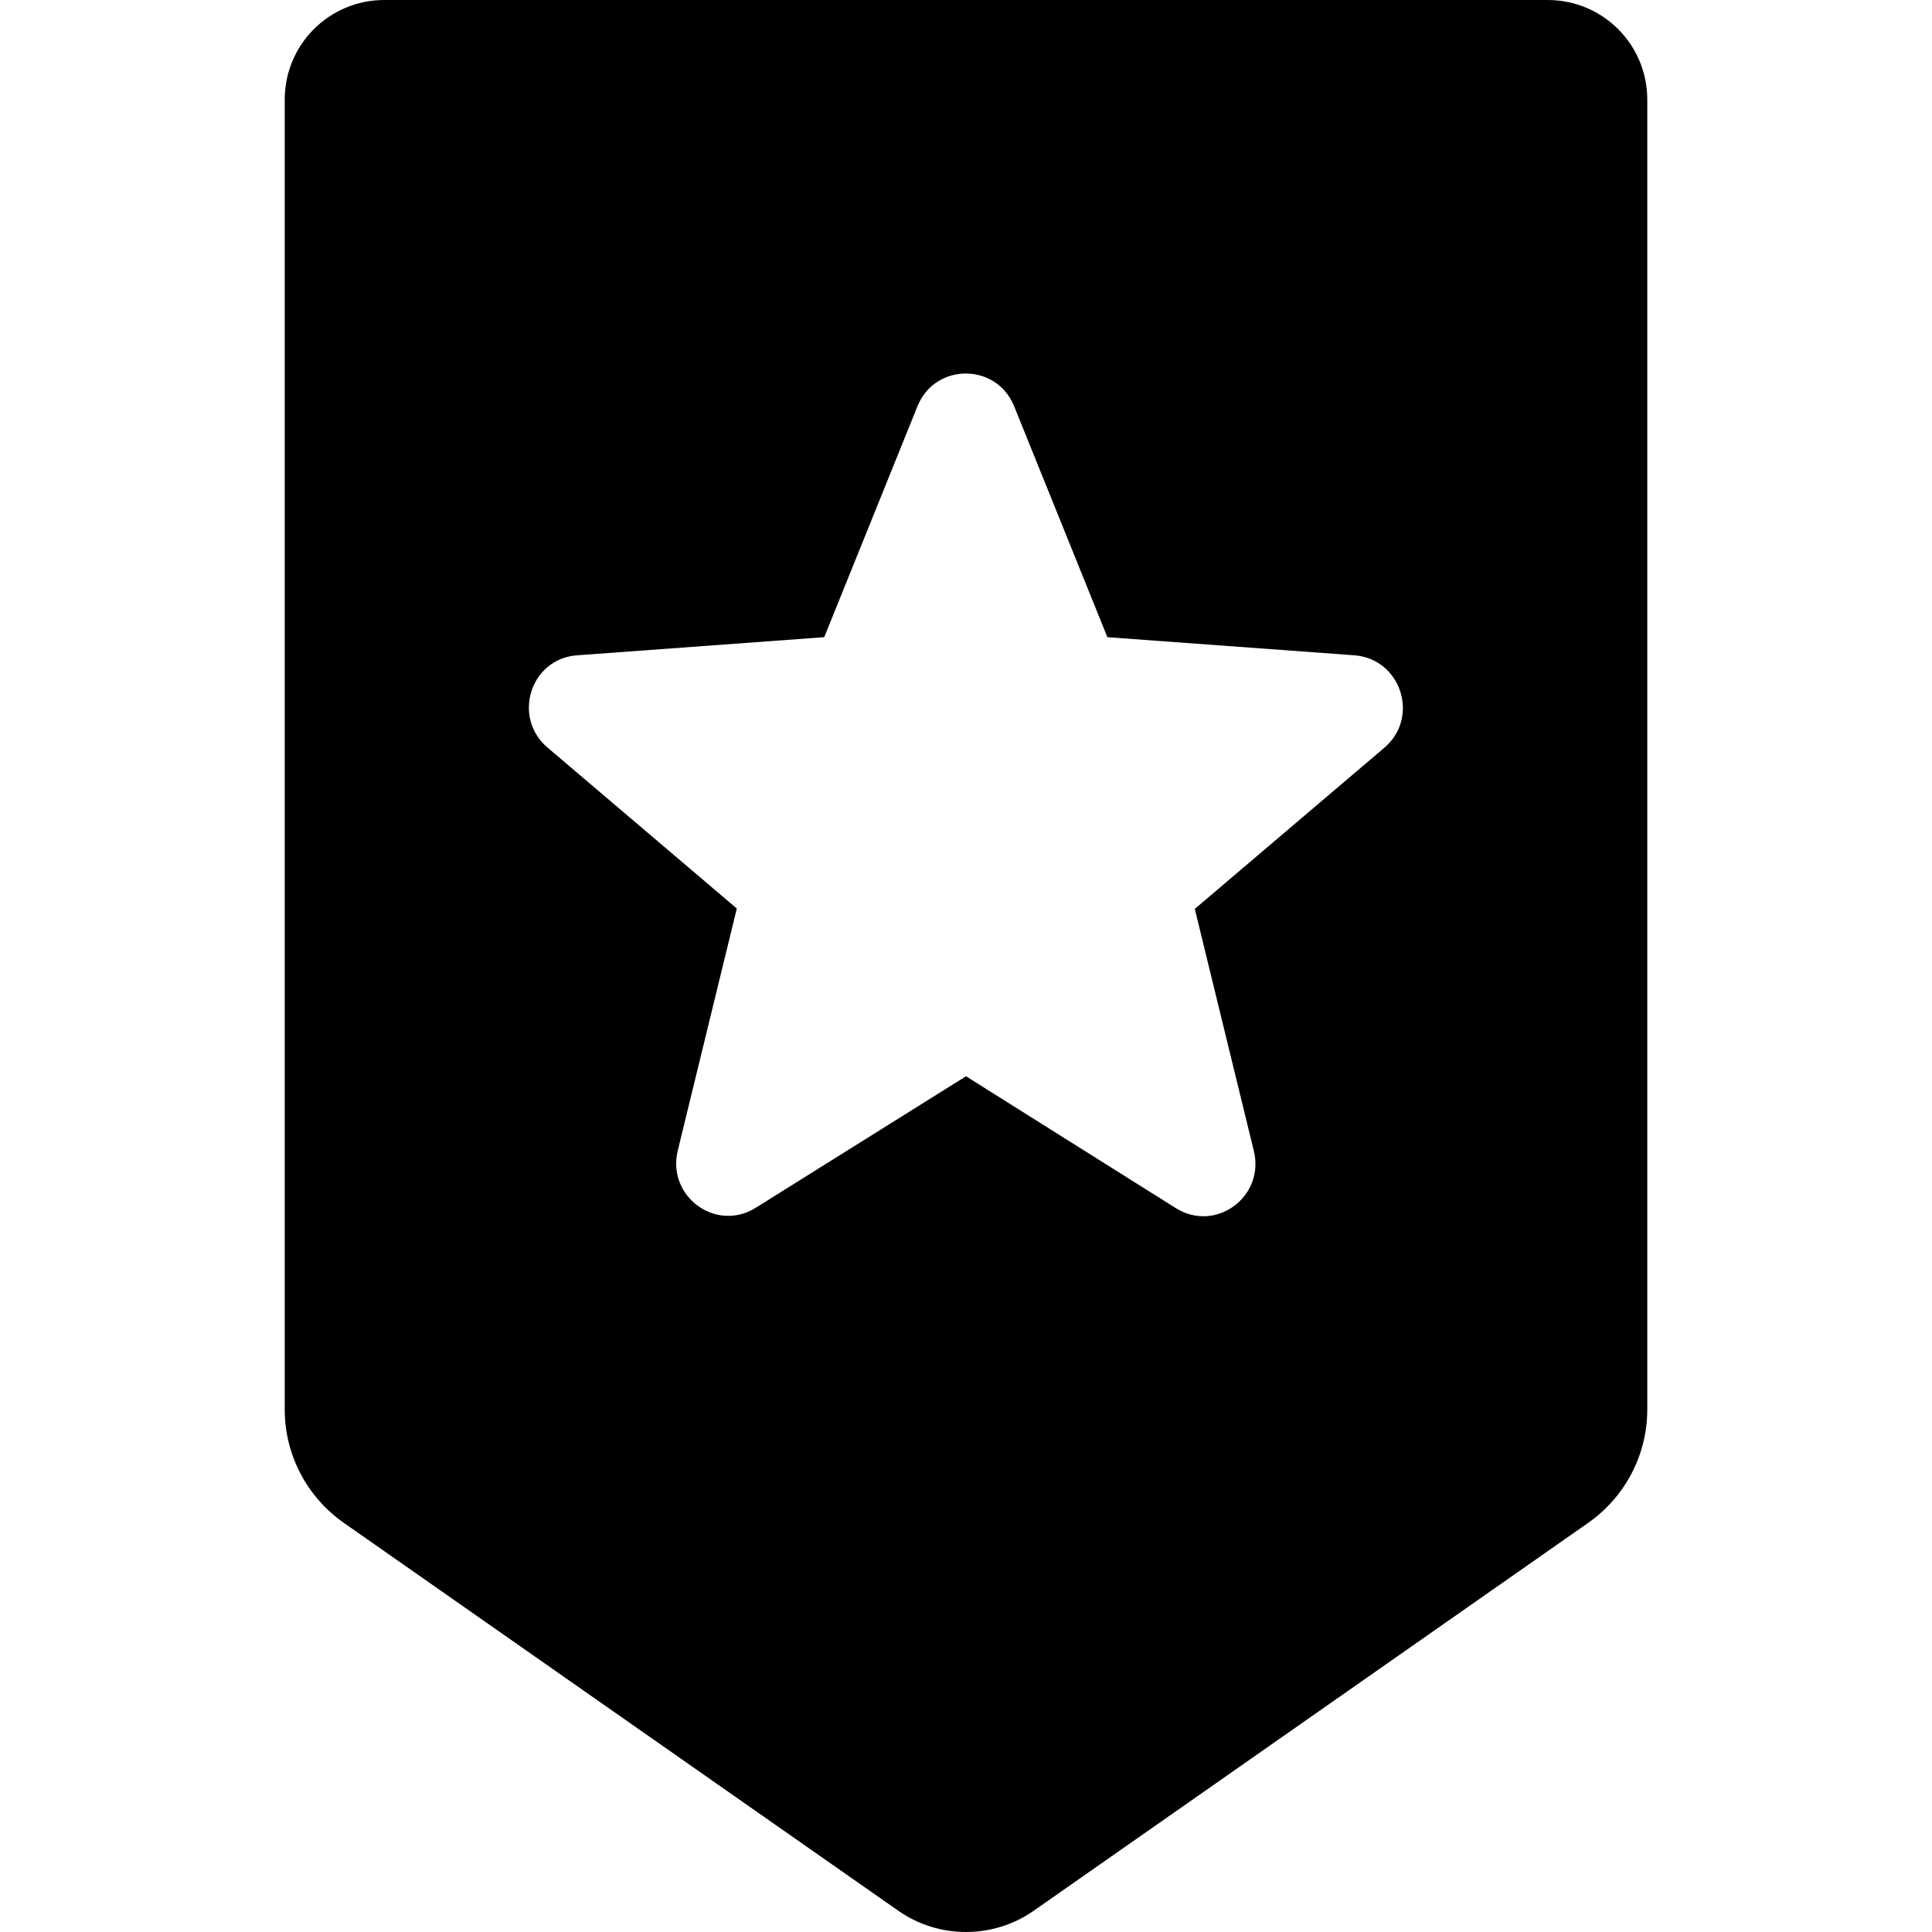
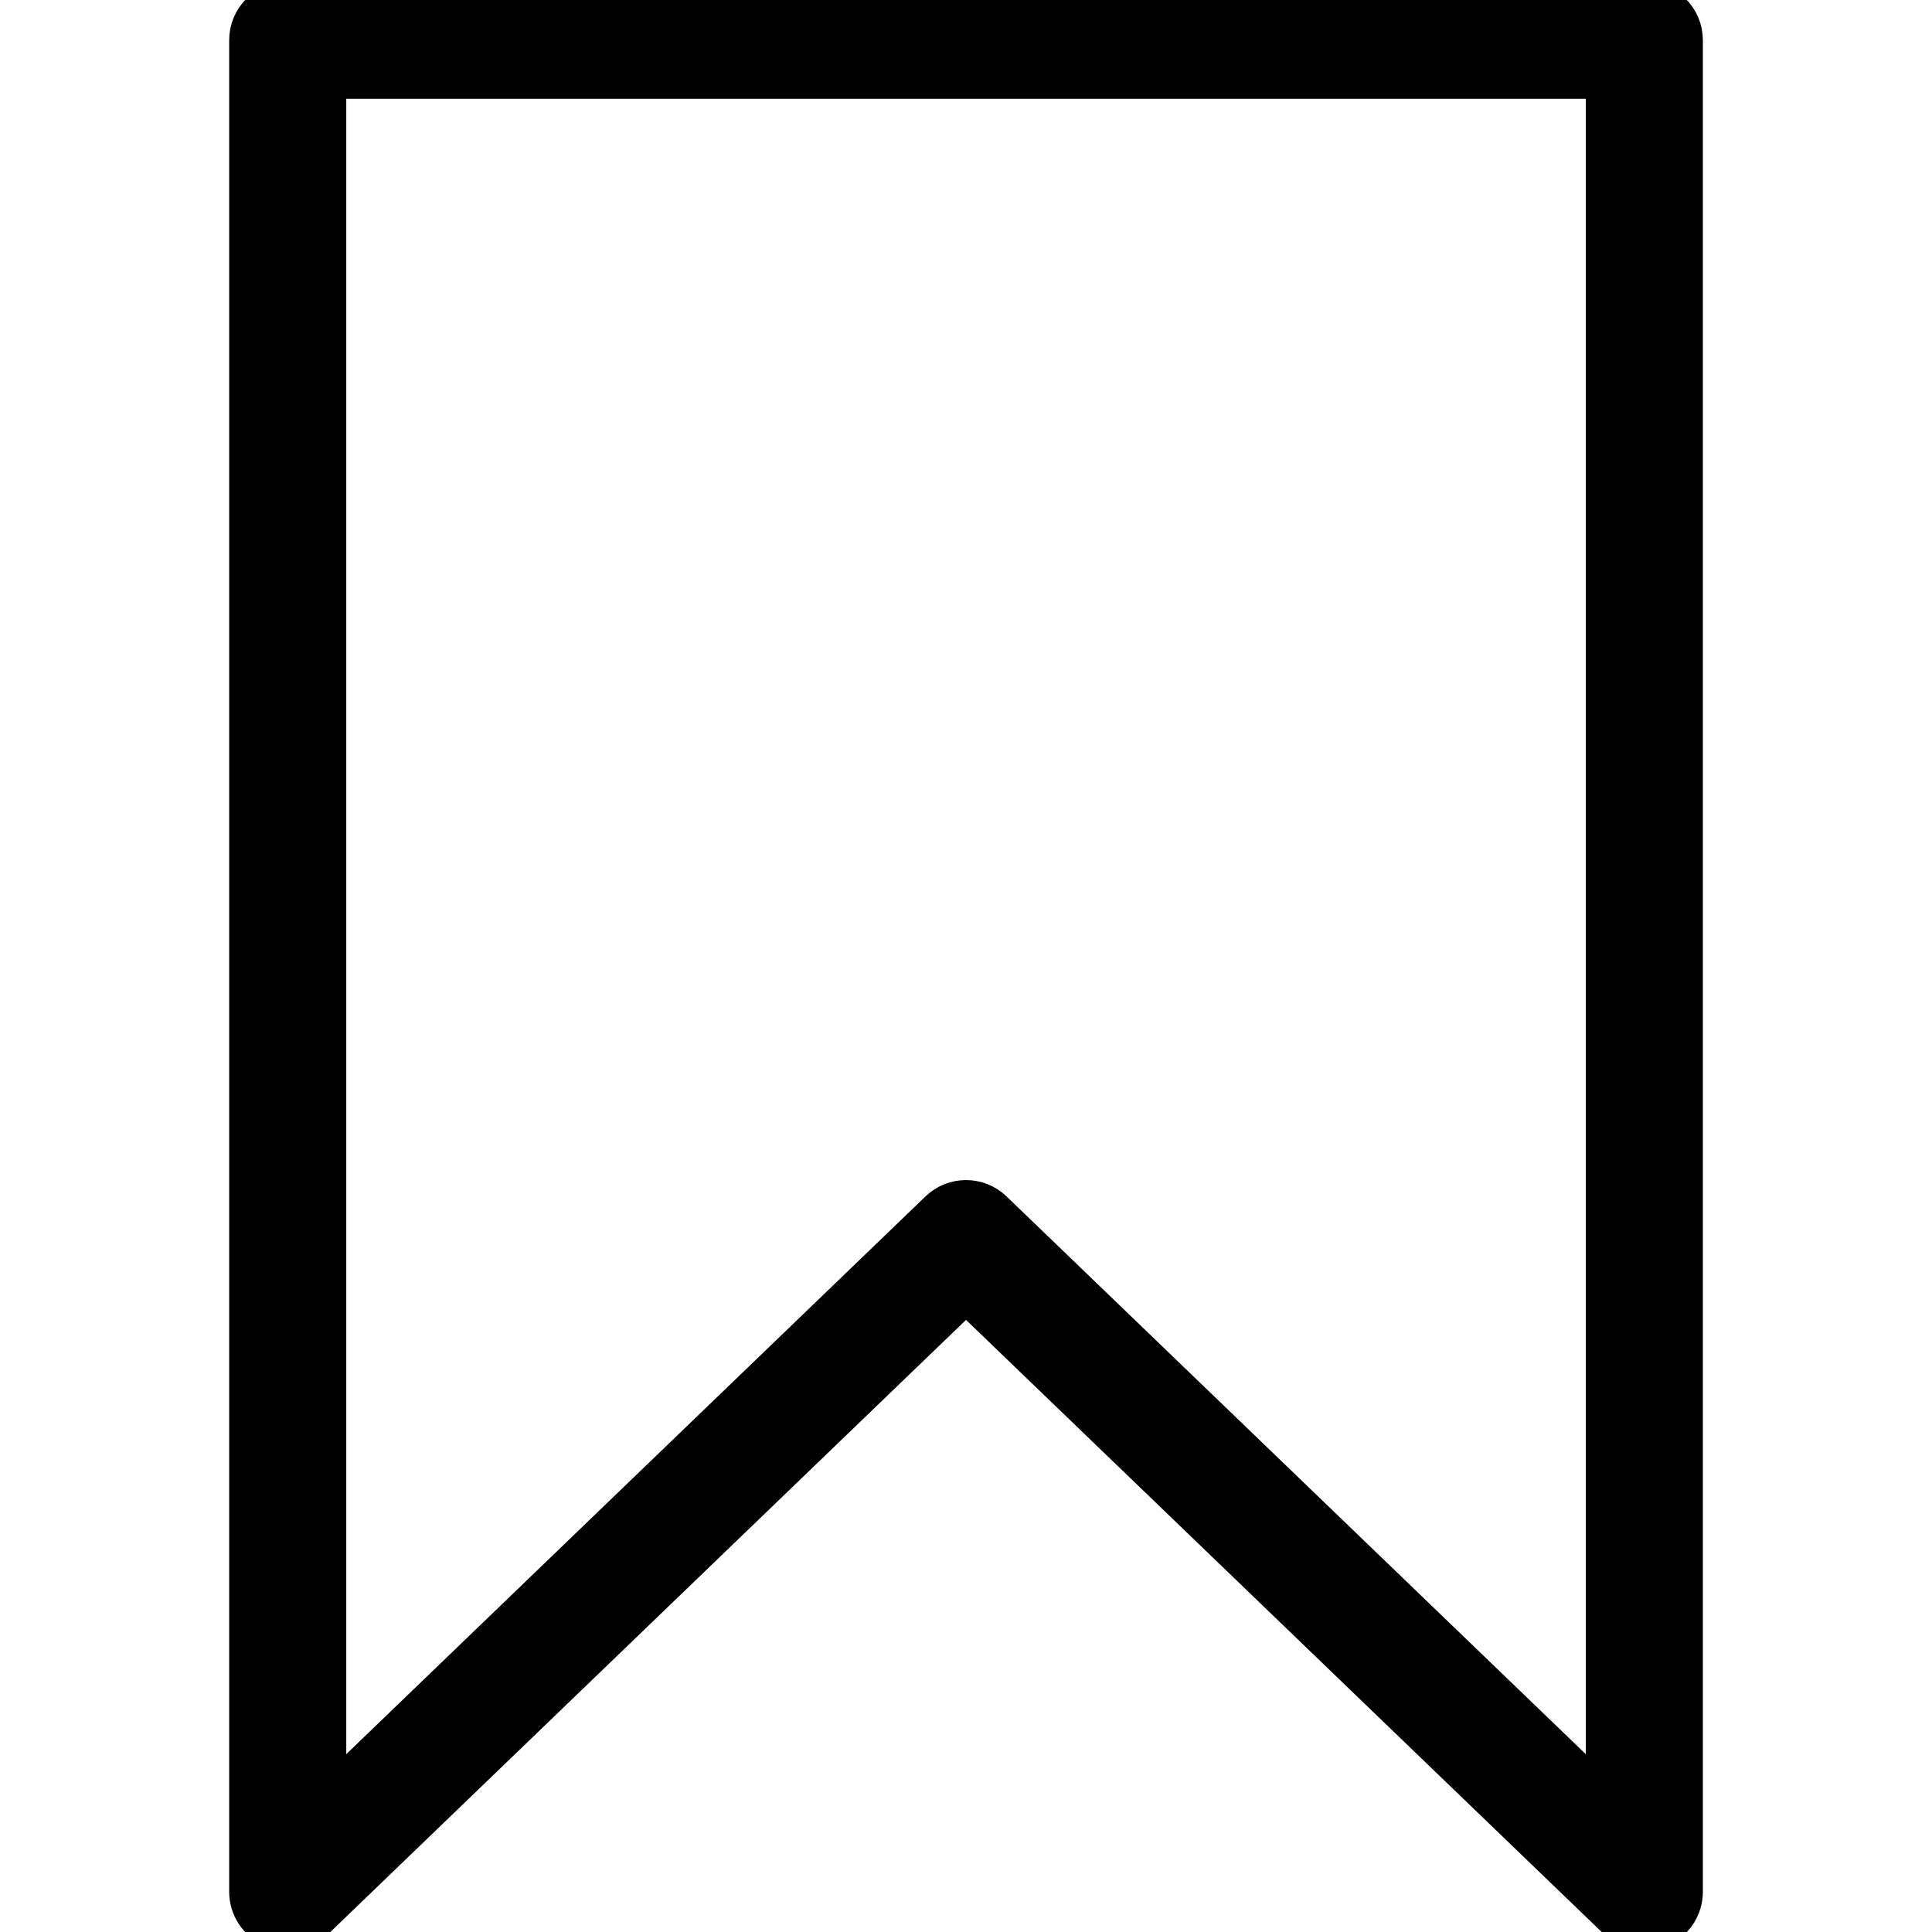
- <svg xmlns="http://www.w3.org/2000/svg" version="1.1" id="Capa_1" x="0px" y="0px" viewBox="0 0 490.6 490.6" style="enable-background:new 0 0 490.6 490.6;" xml:space="preserve">
-   <g>
-     <path d="M393,0H97.6c-14,0-25.3,11.3-25.3,25.3v332.6c0,11.5,5.6,22.2,15,28.8l140.8,98.5c10.3,7.2,24.1,7.2,34.4,0l140.8-98.5   c9.4-6.6,15-17.3,15-28.8V25.3C418.3,11.3,407,0,393,0z M351.5,189.9l-48.1,40.9l15,61.5c2.8,11.6-9.7,20.8-19.8,14.5l-53.3-33.5   l-53.4,33.4c-10.1,6.3-22.6-2.9-19.8-14.5l15-61.5L139,189.8c-9-7.7-4.3-22.6,7.6-23.4l62.7-4.6l23.7-58.7c4.5-11,20-11,24.5,0   l23.7,58.7l62.7,4.6C355.8,167.3,360.6,182.2,351.5,189.9z" />
+ <svg xmlns="http://www.w3.org/2000/svg" fill="#000000" height="800px" width="800px" version="1.1" id="Capa_1" viewBox="0 0 48.065 48.065" xml:space="preserve" transform="matrix(1, 0, 0, 1, 0, 0)" stroke="#000000" stroke-width="0.913">
+   <g id="SVGRepo_bgCarrier" stroke-width="0" />
+   <g id="SVGRepo_tracerCarrier" stroke-linecap="round" stroke-linejoin="round" stroke="#CCCCCC" stroke-width="0.385" />
+   <g id="SVGRepo_iconCarrier">
+     <path d="M40.908,0H7.158c-0.553,0-1,0.448-1,1v46.065c0,0.401,0.239,0.763,0.608,0.92c0.369,0.157,0.797,0.078,1.085-0.2 l16.182-15.582l16.182,15.582c0.189,0.183,0.439,0.28,0.693,0.28c0.132,0,0.266-0.026,0.392-0.08c0.369-0.157,0.608-0.52,0.608-0.92 V1C41.908,0.448,41.46,0,40.908,0z M39.908,44.714L24.726,30.095c-0.193-0.187-0.443-0.28-0.693-0.28s-0.5,0.093-0.693,0.28 L8.158,44.714V2h31.75V44.714z" />
  </g>
-   <g>
- </g>
-   <g>
- </g>
-   <g>
- </g>
-   <g>
- </g>
-   <g>
- </g>
-   <g>
- </g>
-   <g>
- </g>
-   <g>
- </g>
-   <g>
- </g>
-   <g>
- </g>
-   <g>
- </g>
-   <g>
- </g>
-   <g>
- </g>
-   <g>
- </g>
-   <g>
- </g>
</svg>
